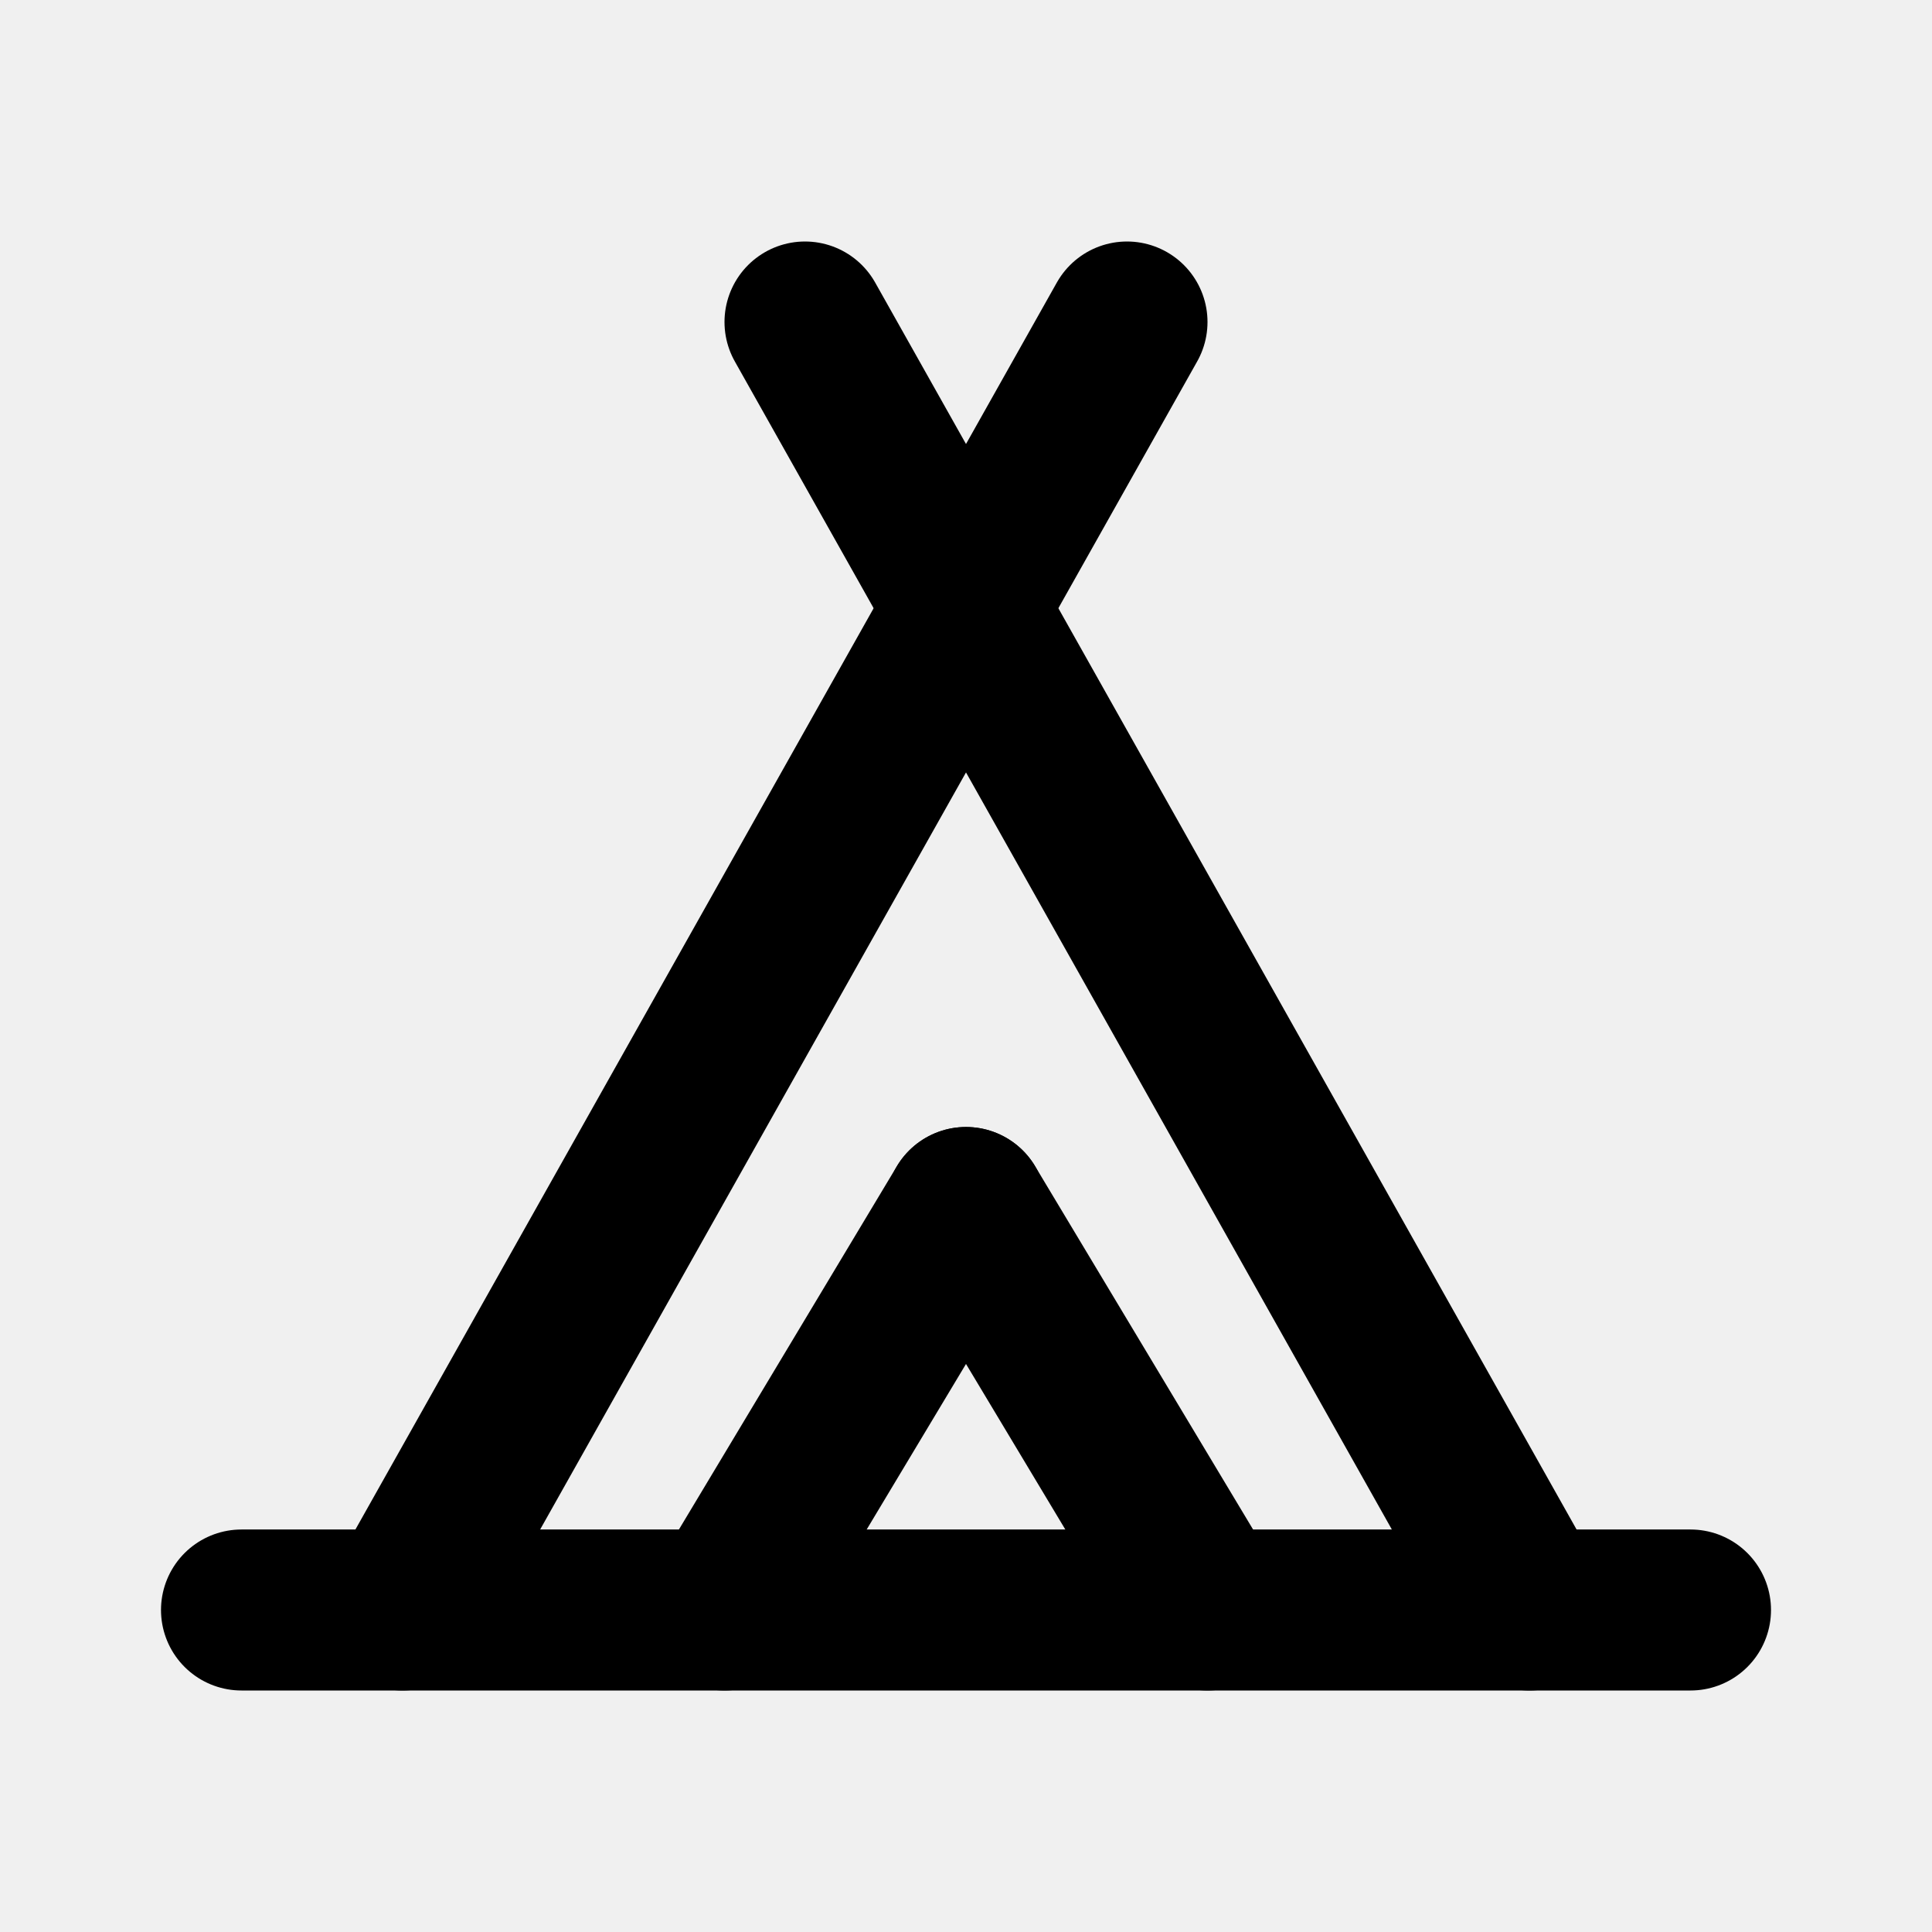
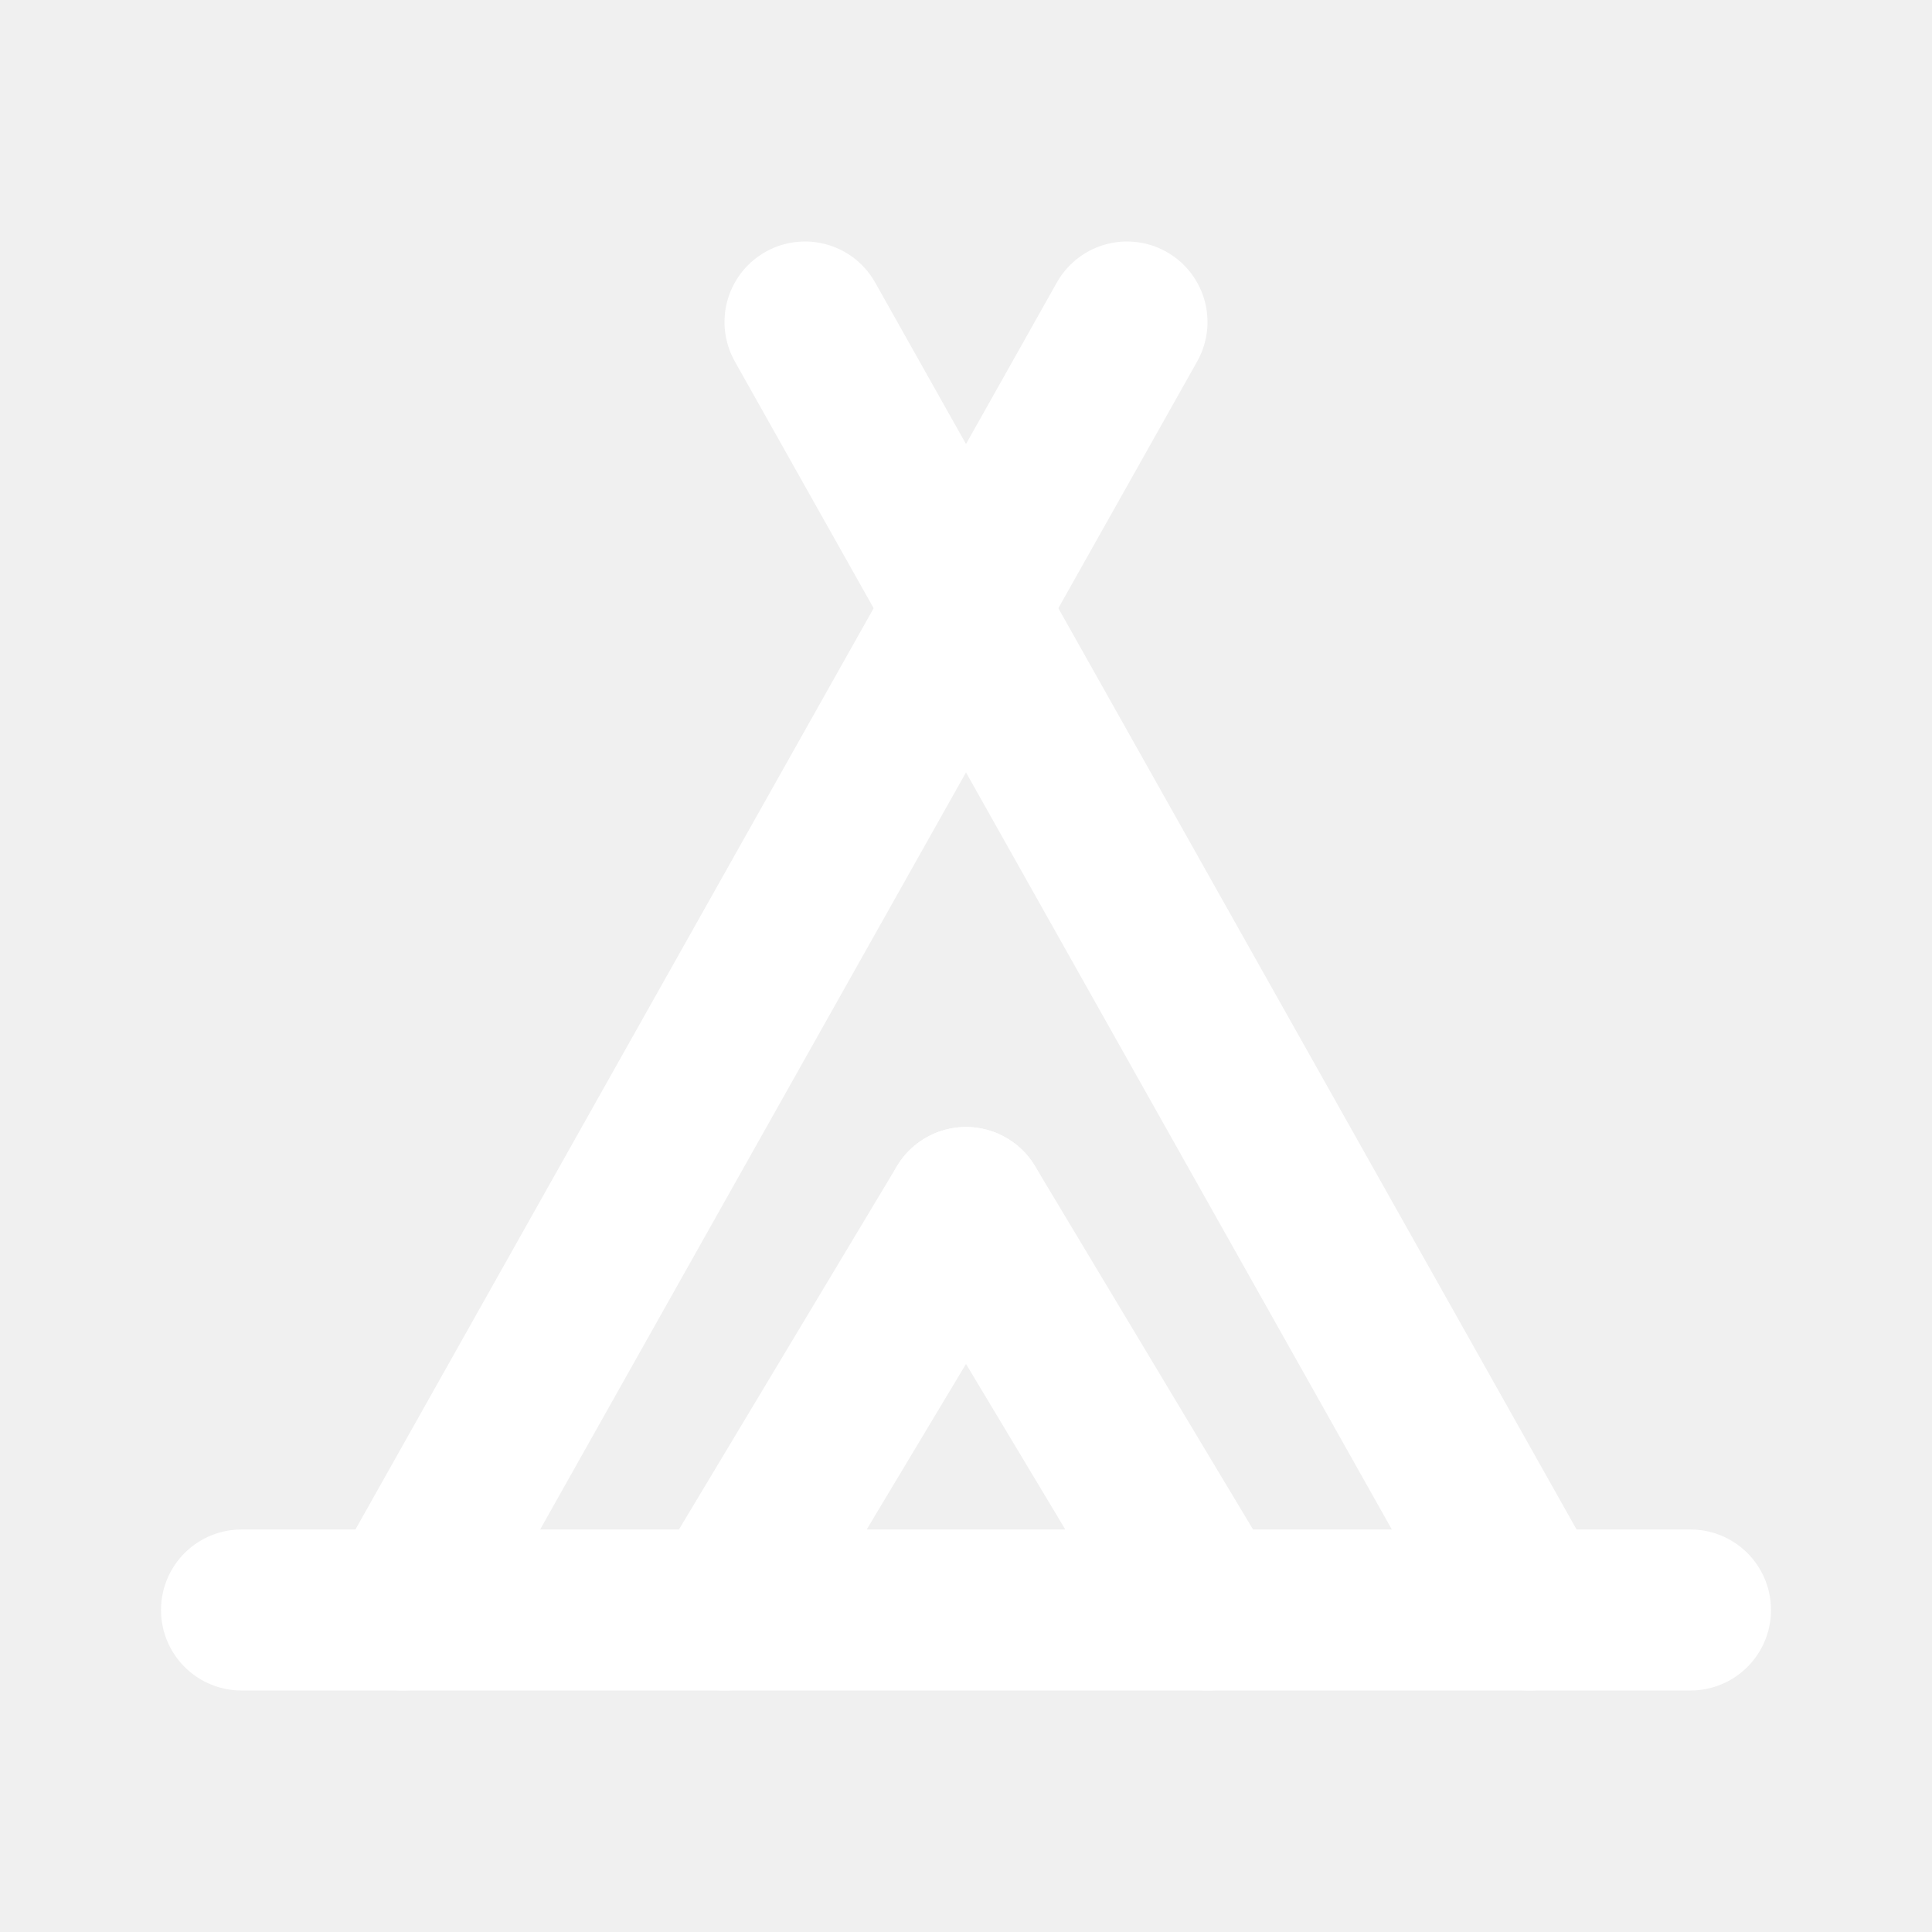
- <svg xmlns="http://www.w3.org/2000/svg" width="46" height="46" fill="none" stroke="currentColor" stroke-linecap="round" stroke-linejoin="round" stroke-width="2" viewBox="0 0 24 24">
+ <svg xmlns="http://www.w3.org/2000/svg" width="46" height="46" fill="none" stroke="white" stroke-linecap="round" stroke-linejoin="round" stroke-width="2" viewBox="0 0 24 24">
  <path d="M19 20 10 4" />
  <path d="m5 20 9-16" />
  <path d="M3 20h18" />
  <path d="m12 15-3 5" />
  <path d="m12 15 3 5" />
</svg>
